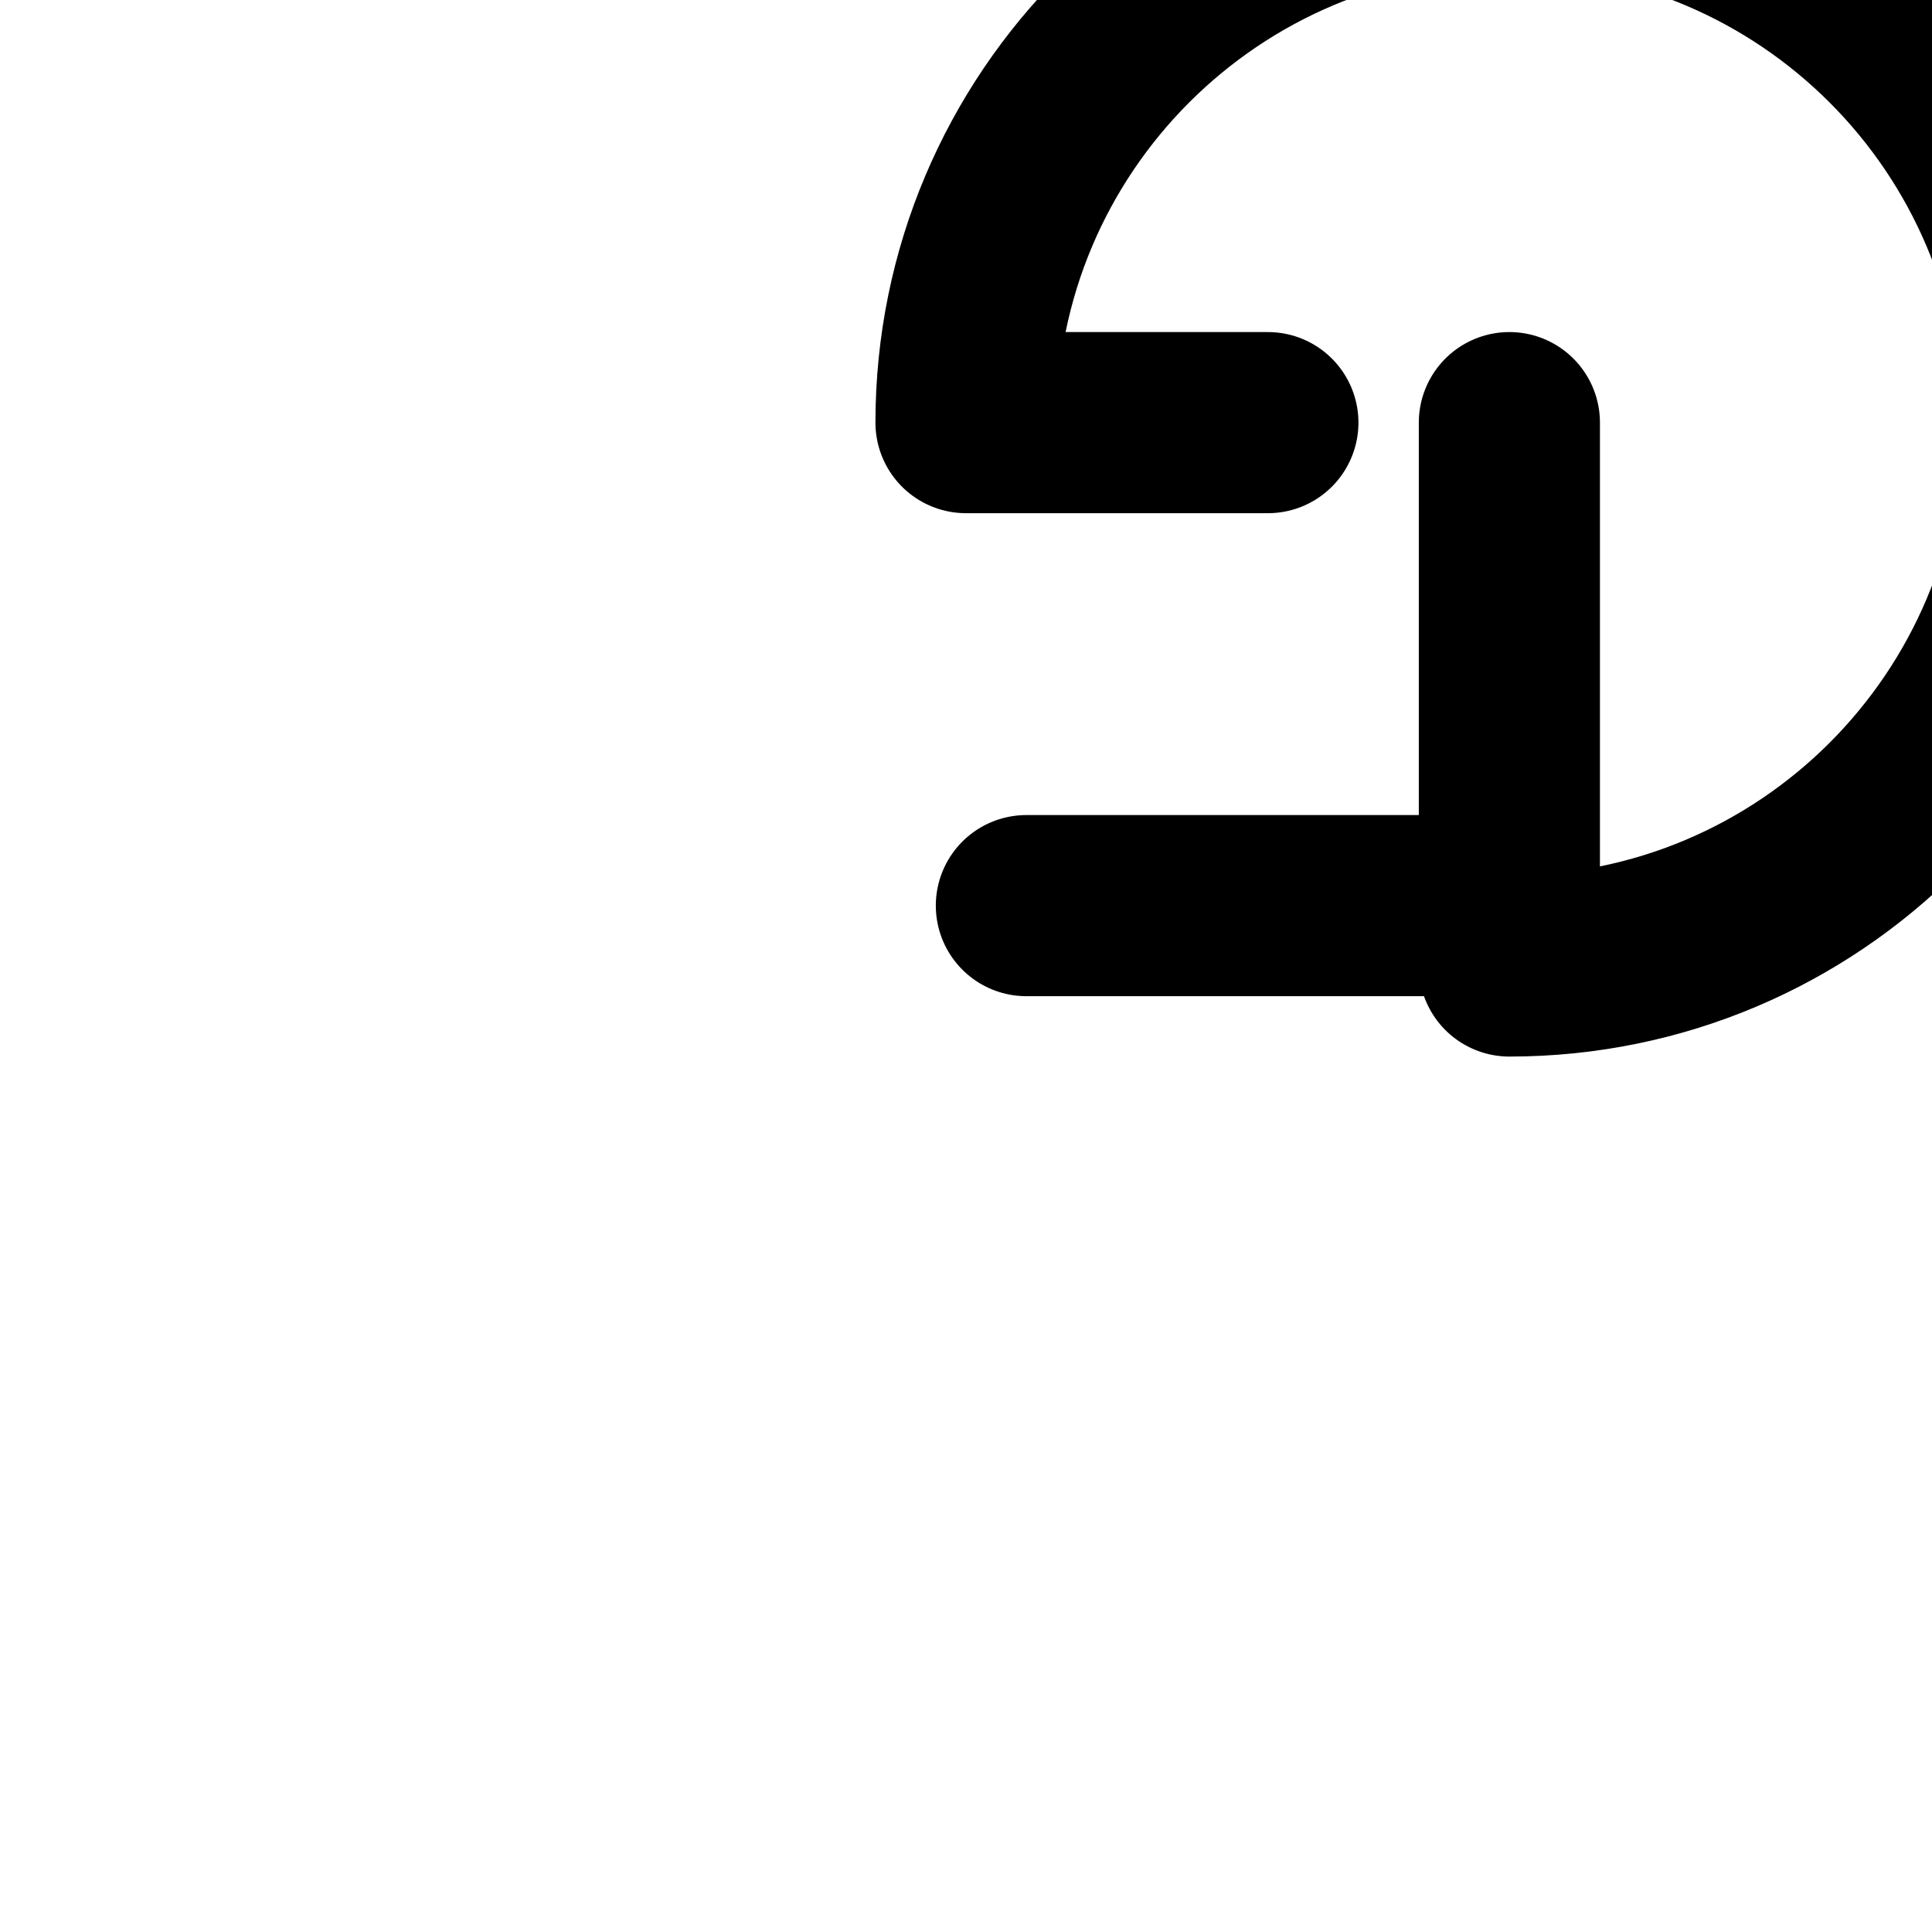
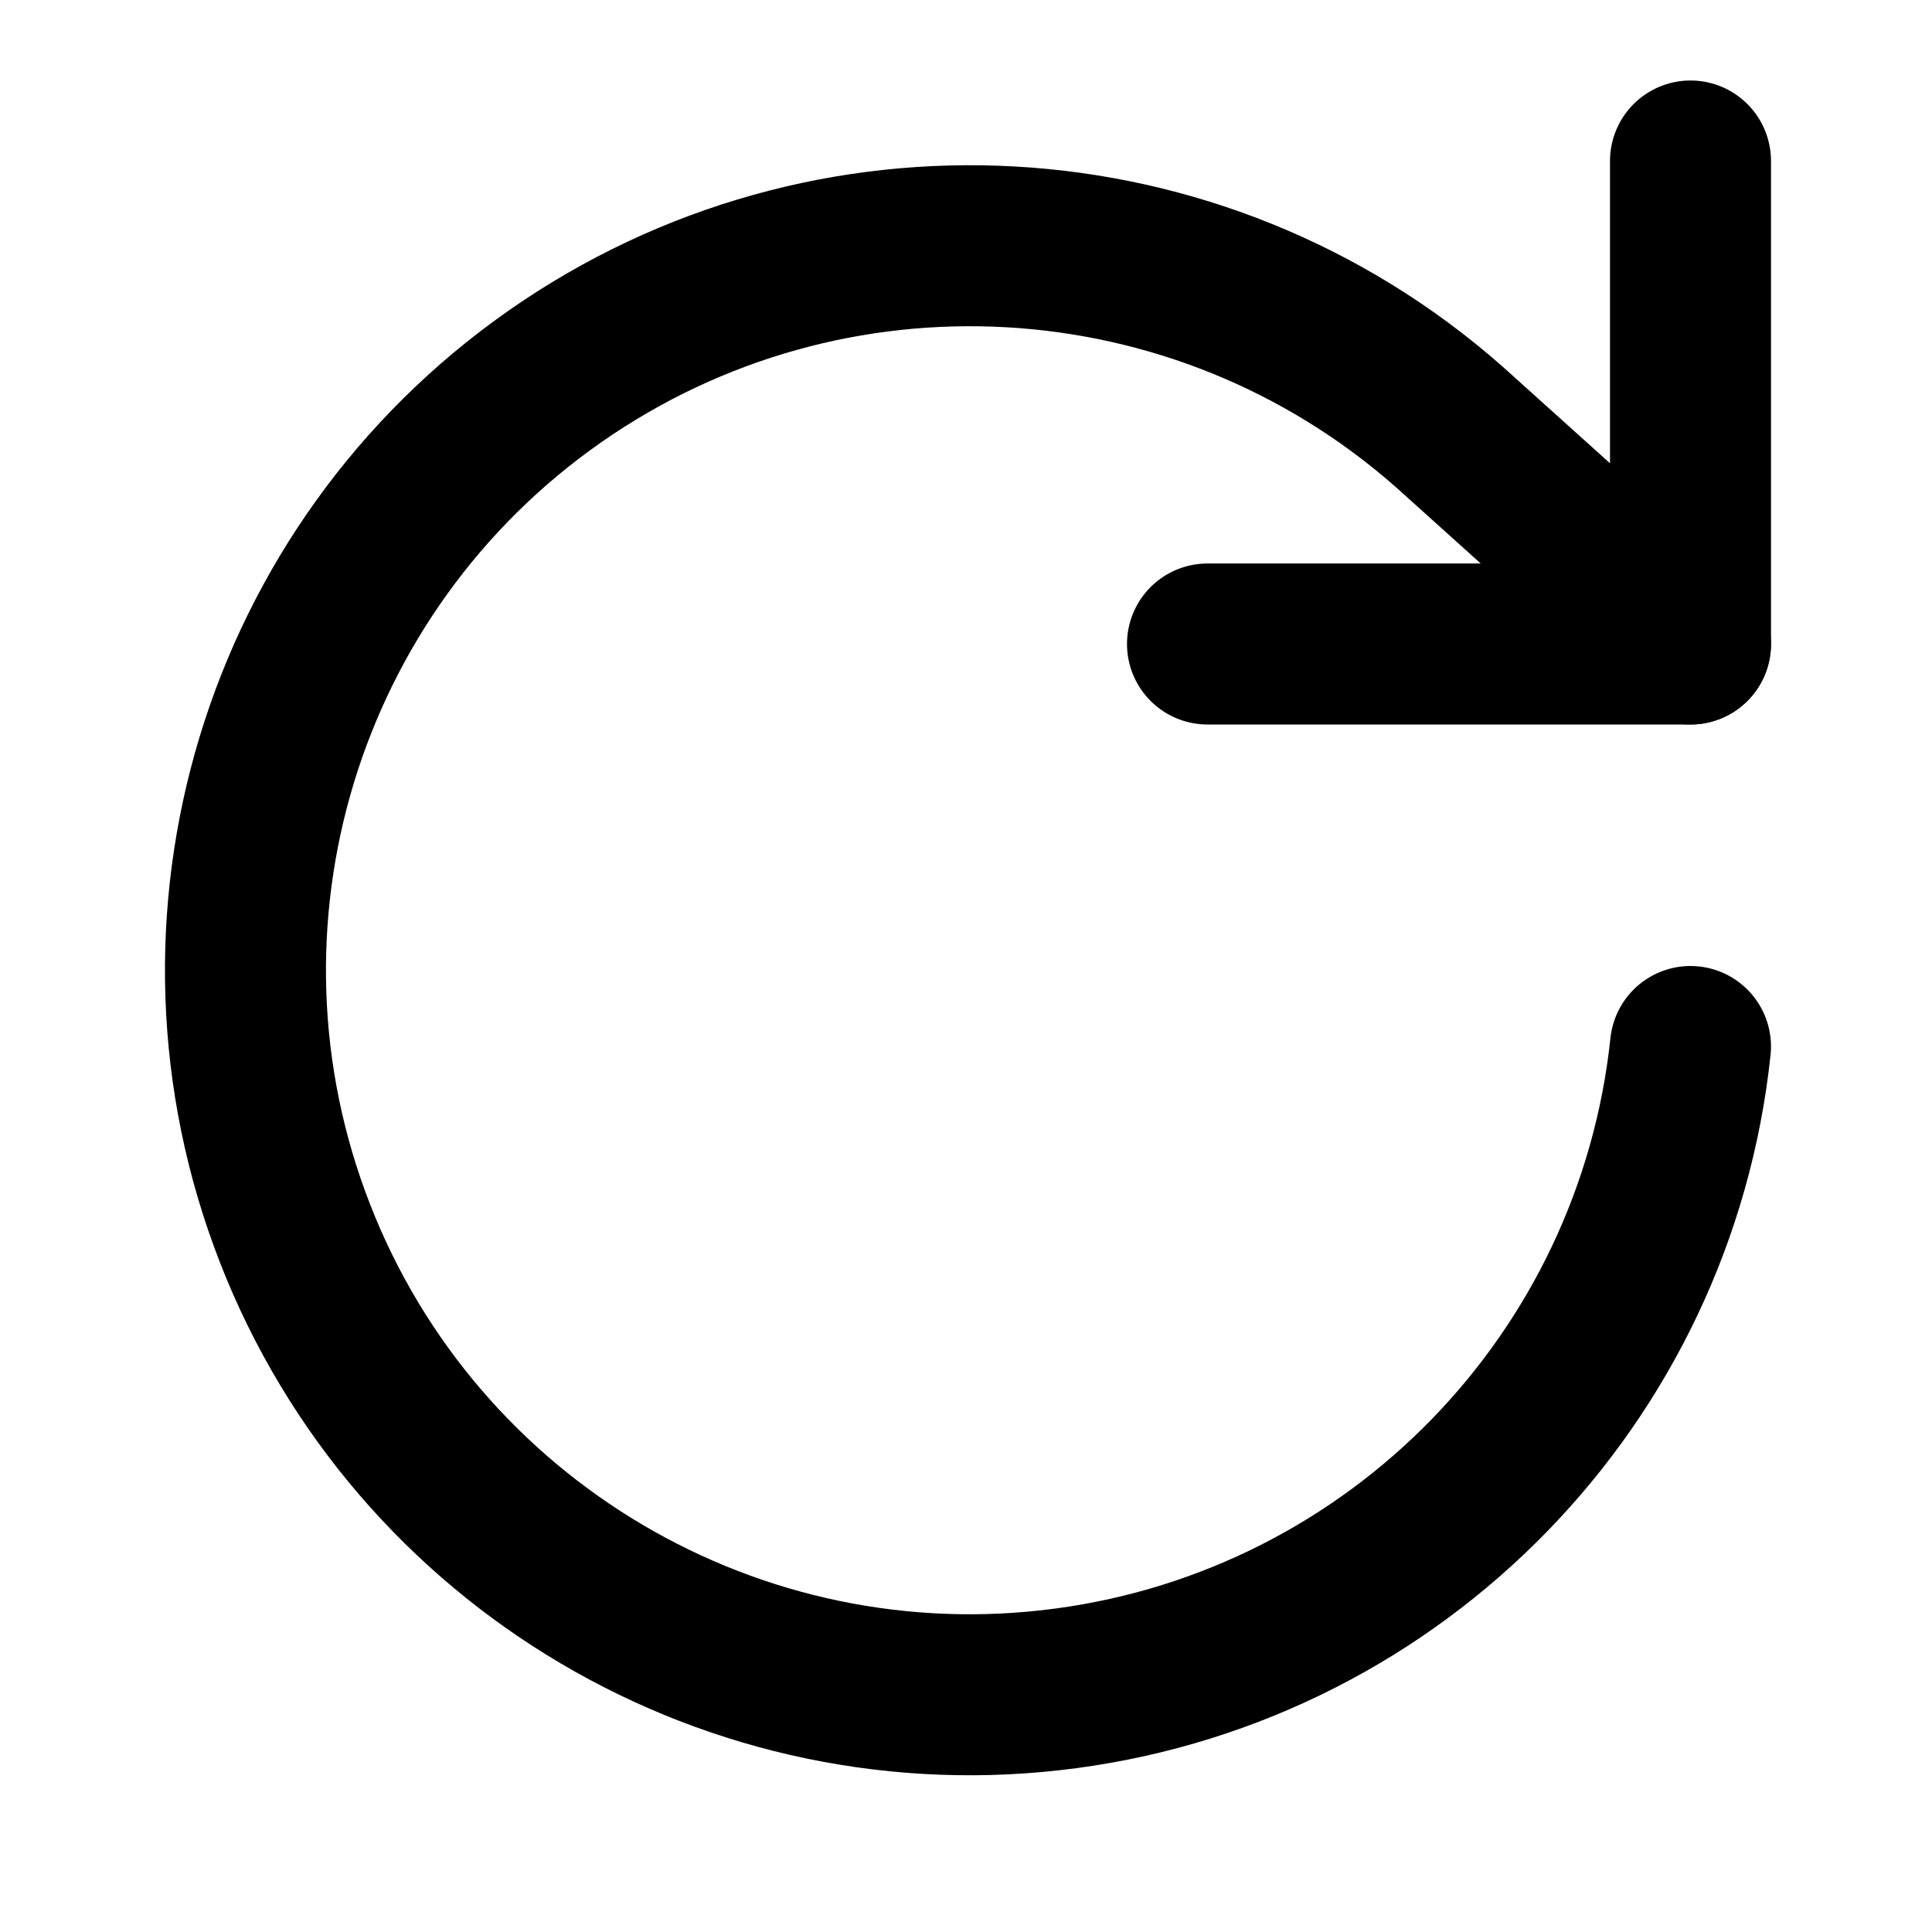
- <svg xmlns="http://www.w3.org/2000/svg" viewBox="0 0 16 16" fill="none" stroke="currentColor" stroke-width="1.5">
-   <path d="M12.5 8A4.5 4.5 0 108 3.5h2.5" stroke-linecap="round" stroke-linejoin="round" />
-   <path d="M12.5 3.5v4H8.5" stroke-linecap="round" stroke-linejoin="round" />
+ <svg xmlns="http://www.w3.org/2000/svg" width="24" height="24" viewBox="0 0 24 24" fill="none" stroke="currentColor" stroke-width="2" stroke-linecap="round" stroke-linejoin="round">
+   <path d="M21 2v6h-6" />
+   <path d="M21 13a9 9 0 1 1-3-7.7L21 8" />
</svg>
